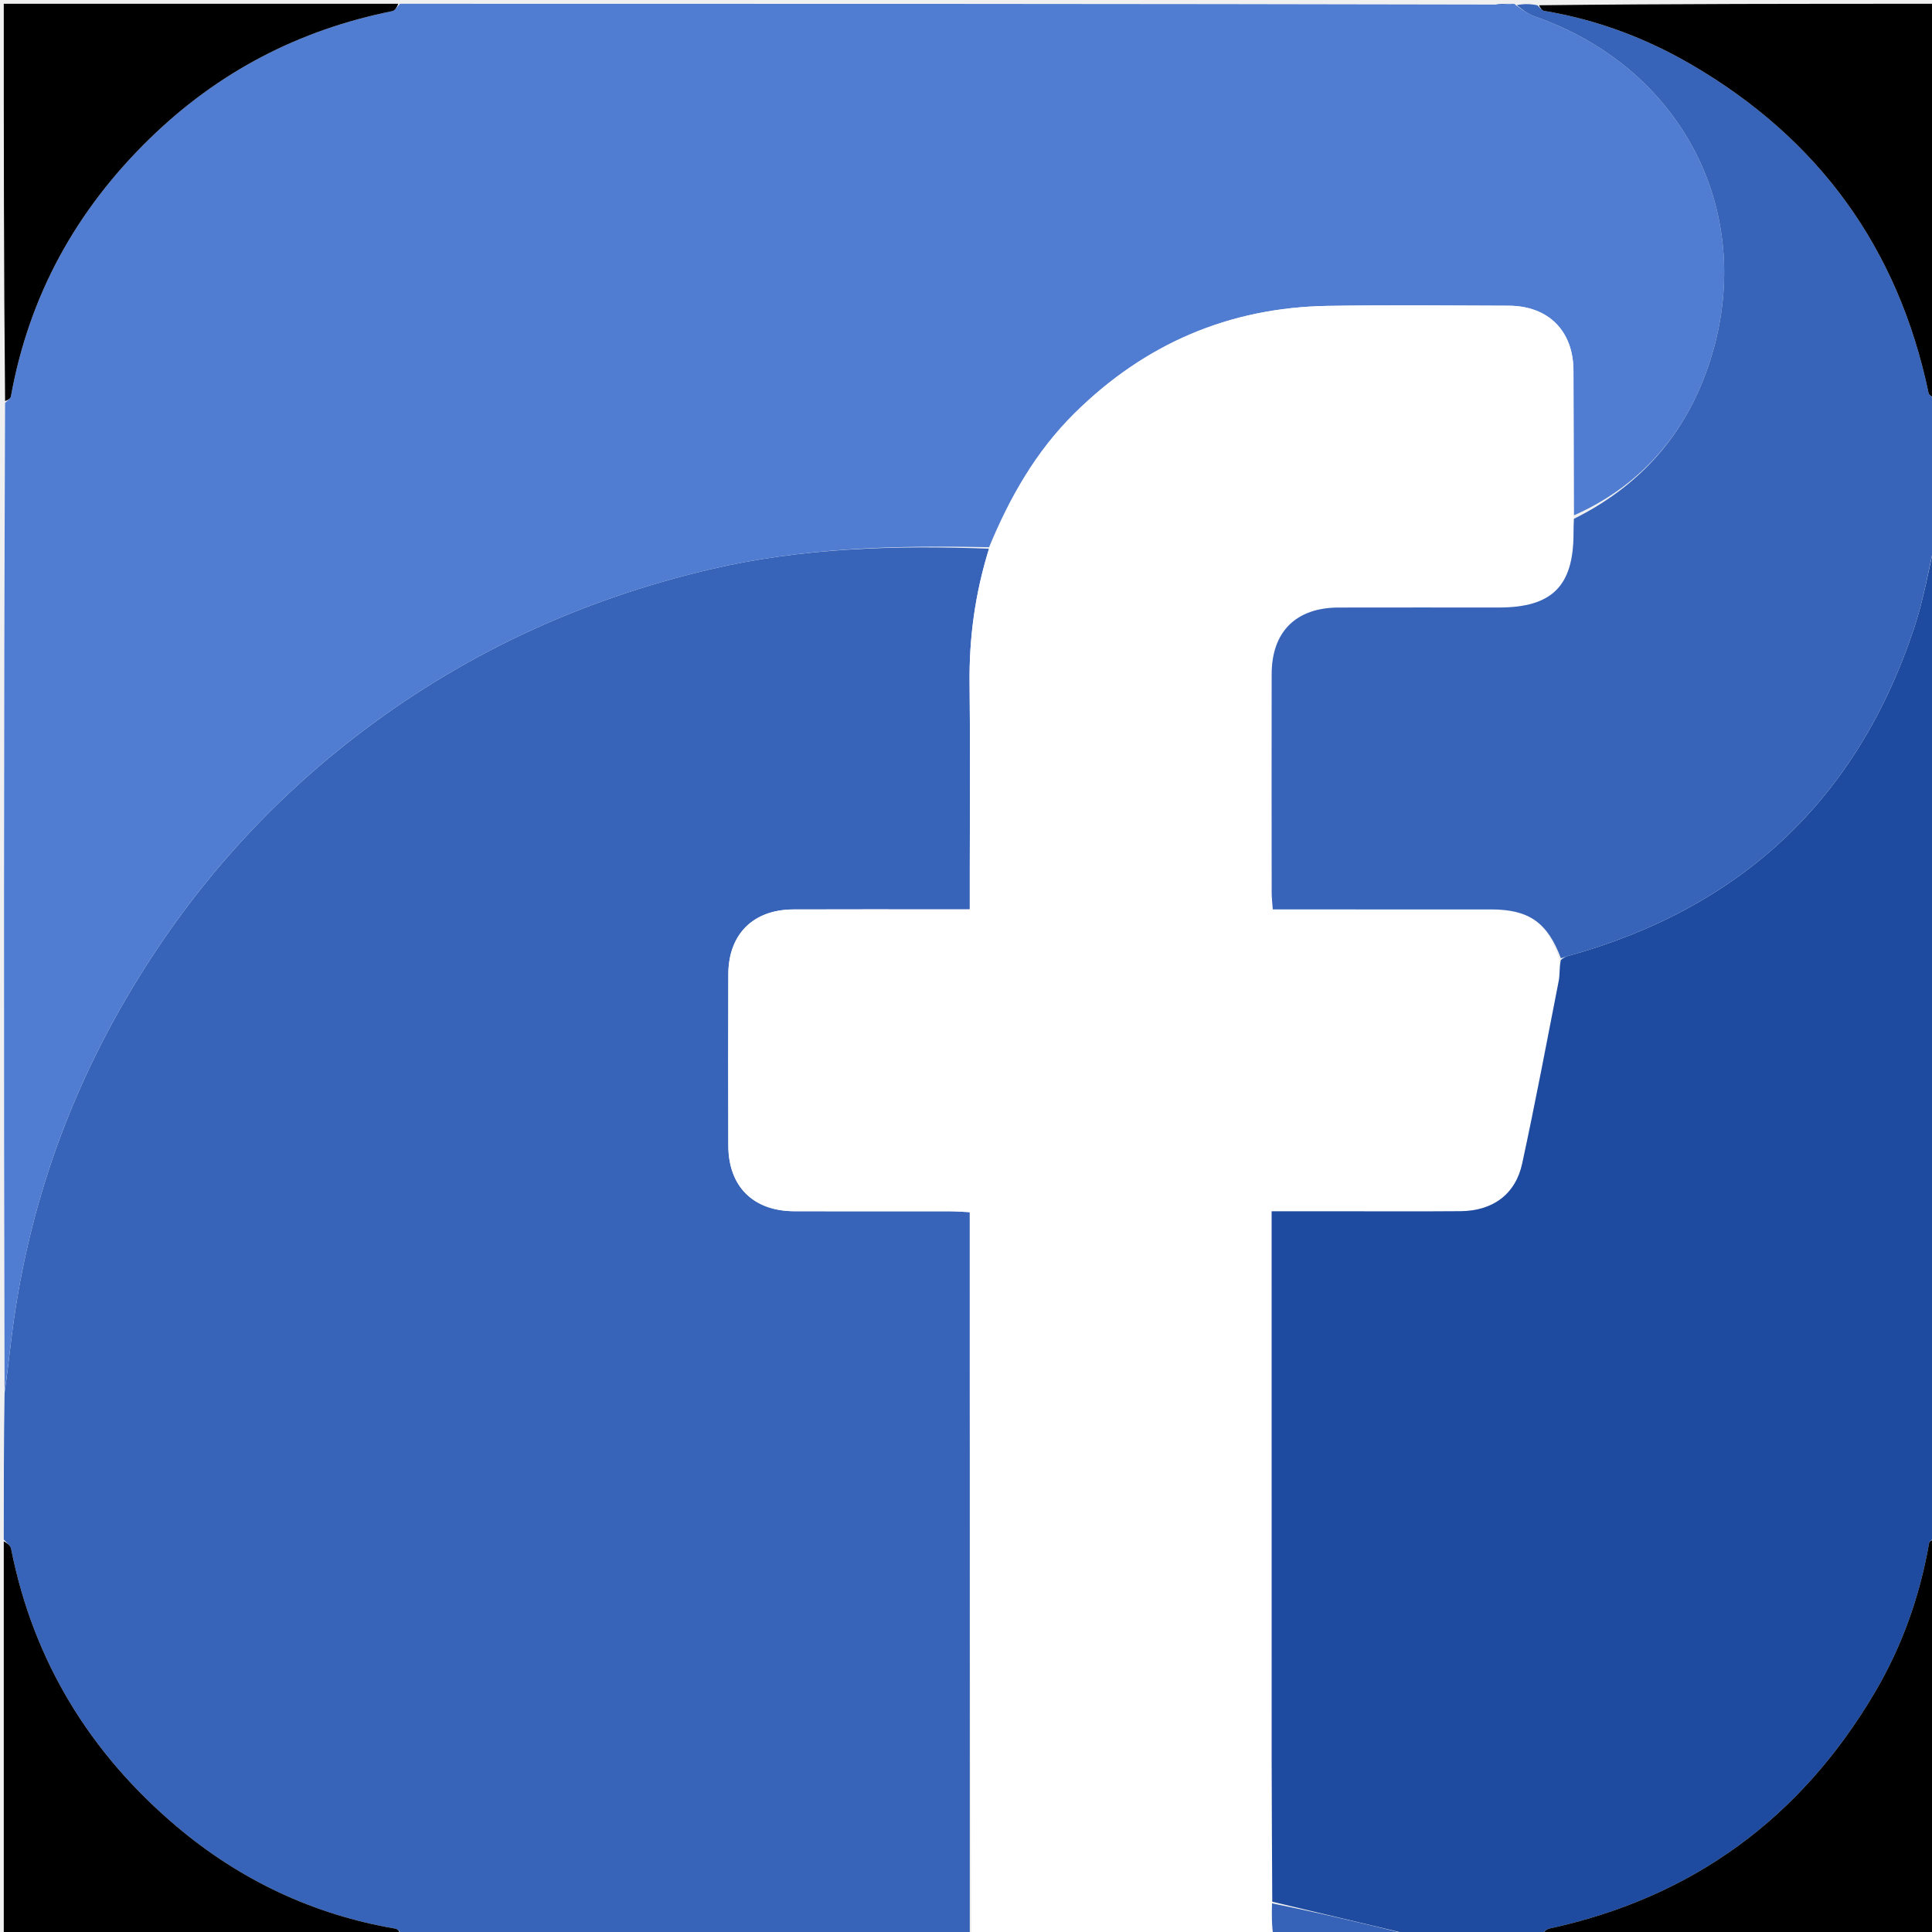
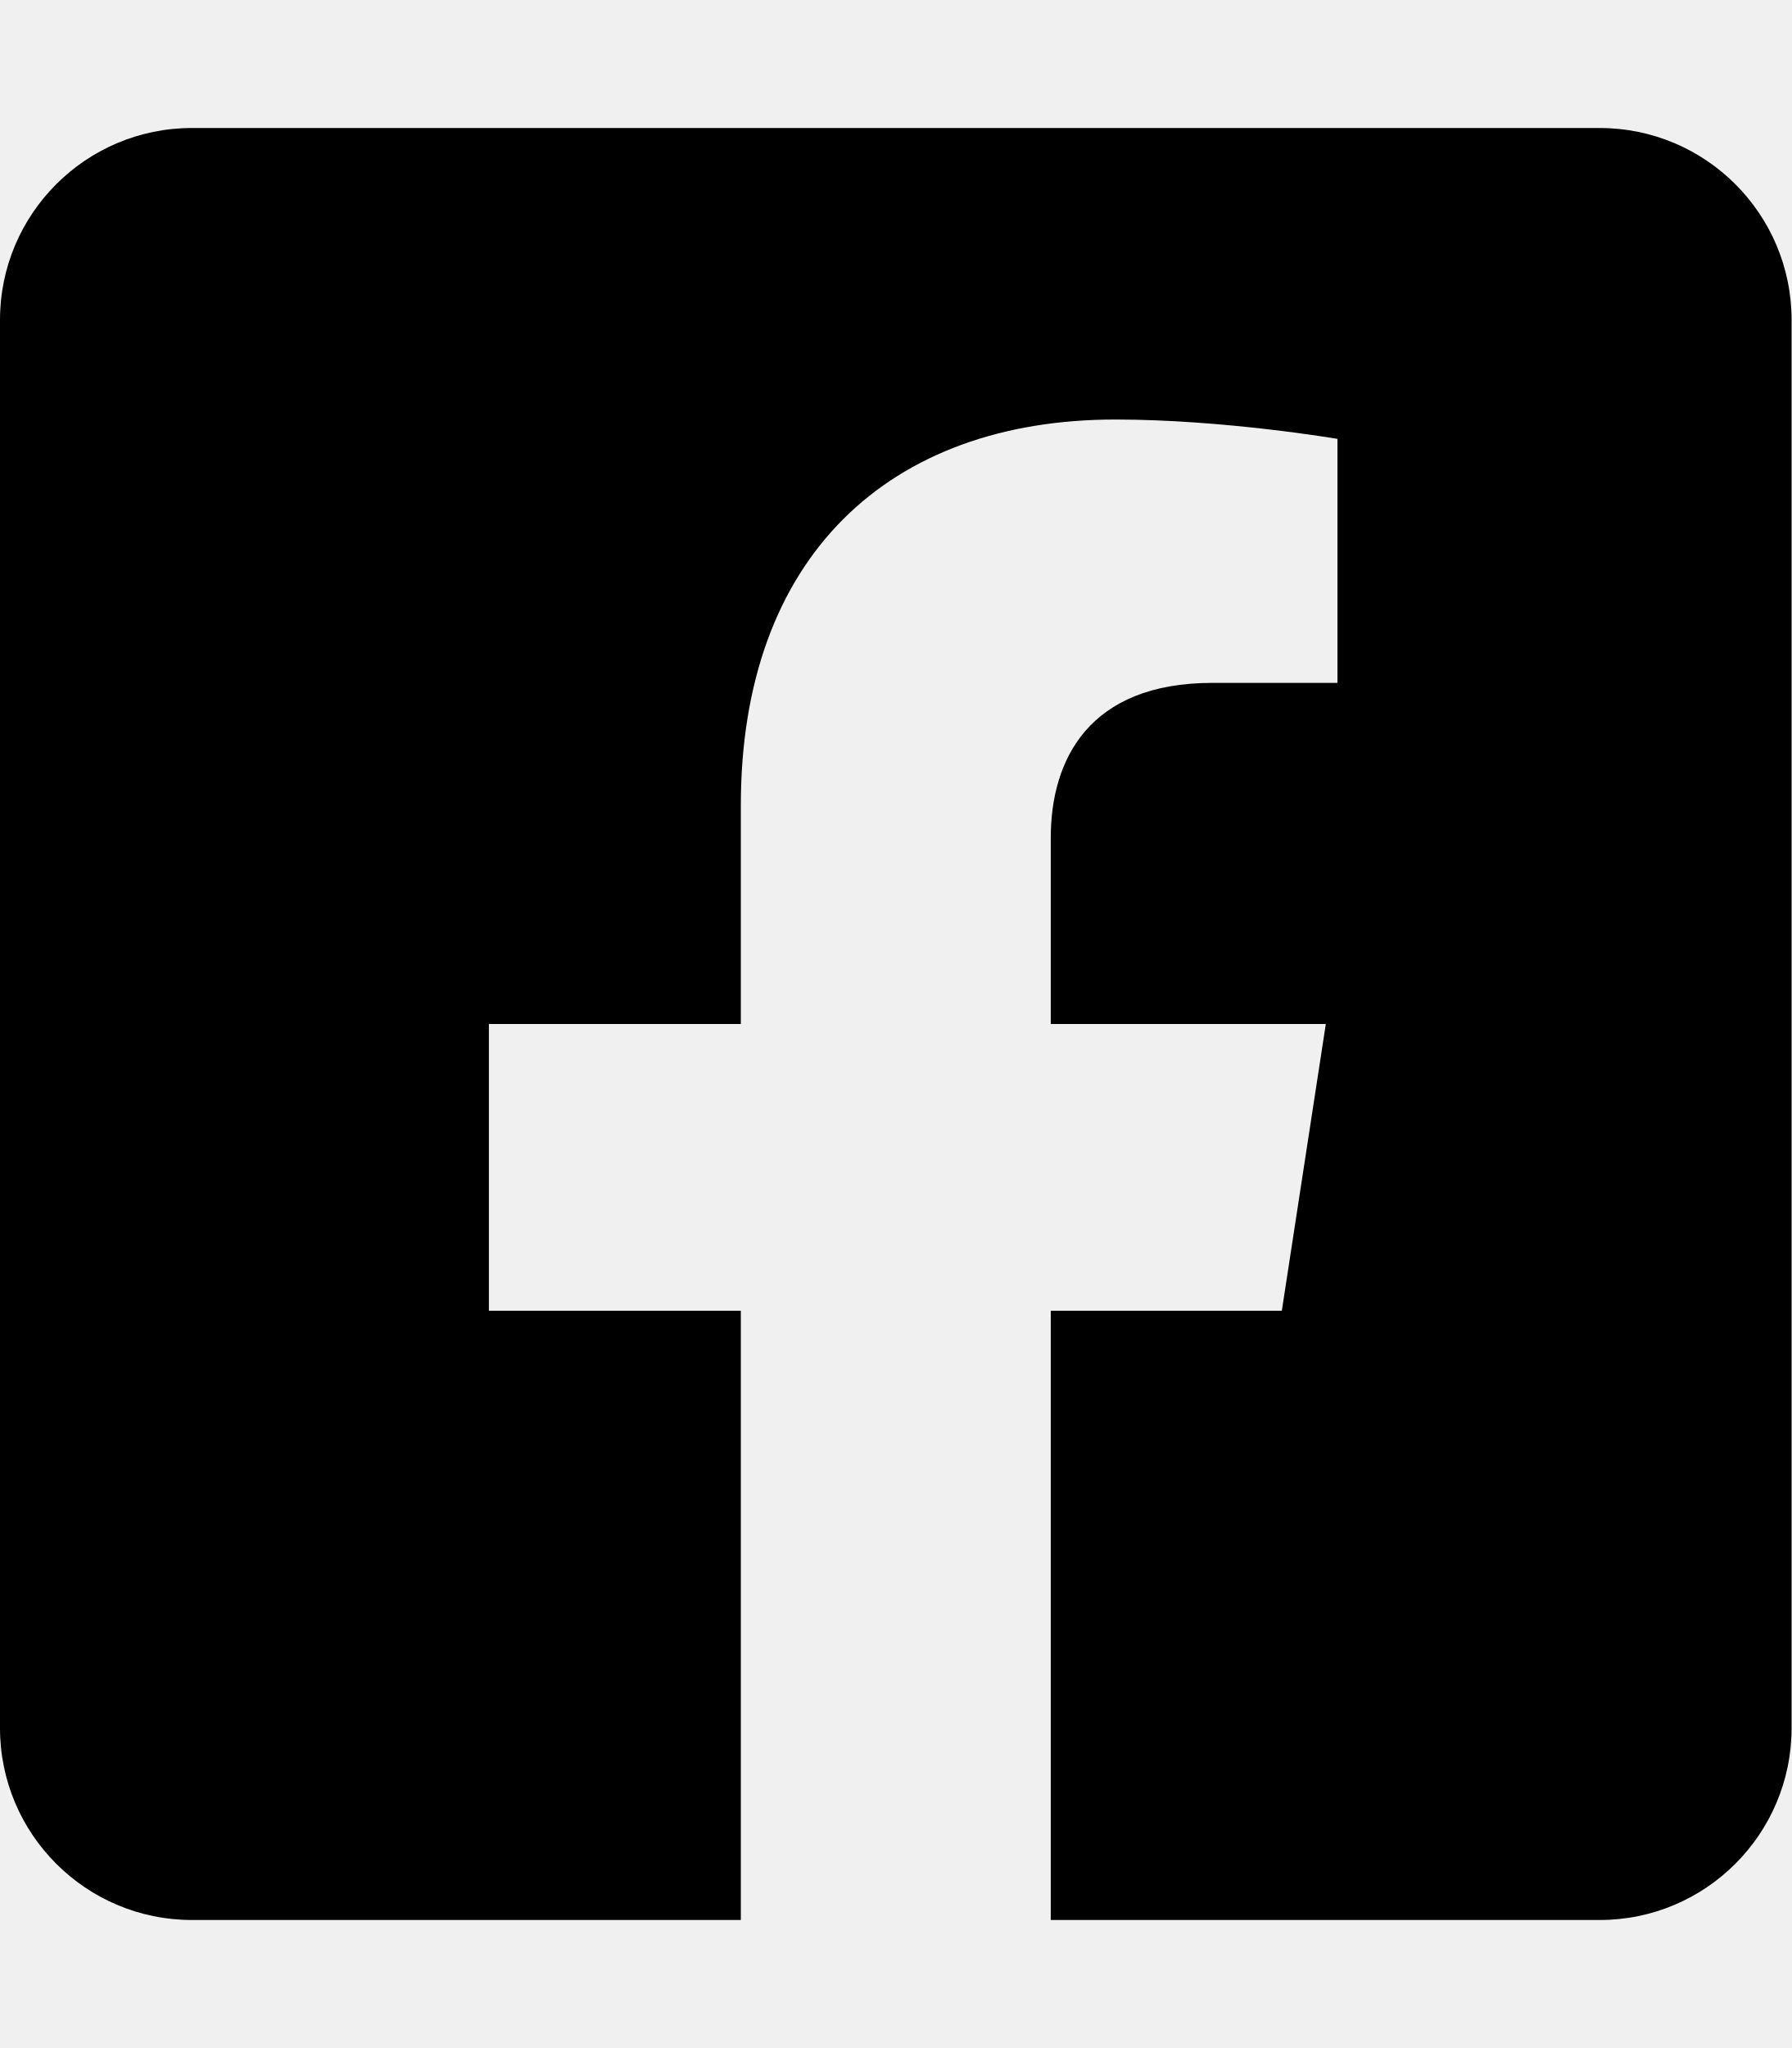
- <svg xmlns="http://www.w3.org/2000/svg" version="1.1" id="Layer_1" x="0px" y="0px" width="100%" viewBox="0 0 512 512" enable-background="new 0 0 512 512" xml:space="preserve">
-   <path fill="#3764B9" opacity="1" stroke="none" d=" M257,513   C206.979,513 156.958,513 106.64,512.613   C105.84,511.844 105.38,511.21 104.828,511.117   C82.987,507.411 63.517,498.158 46.786,484.012   C23.874,464.641 8.8,440.164 2.933,410.4   C2.757,409.508 1.665,408.796 1,408   C1,395.312 1,382.625 1.213,369.123   C1.928,364.03 2.425,359.751 2.933,355.474   C6.839,322.601 17.288,291.901 34.104,263.444   C49.667,237.106 69.416,214.429 93.697,195.608   C121.953,173.704 153.474,159.044 188.178,150.885   C212.536,145.158 237.266,144.477 262.095,145.414   C258.395,157.318 256.799,169.097 256.948,181.201   C257.155,198.02 257,214.844 257,231.666   C257,234.621 257,237.577 257,241   C254.913,241 253.294,241 251.675,241   C237.851,241 224.027,240.957 210.204,241.014   C199.602,241.058 193.057,247.575 193.016,258.148   C192.957,273.304 192.966,288.46 193.012,303.616   C193.045,314.432 199.616,320.955 210.495,320.989   C224.319,321.033 238.143,320.993 251.966,321.01   C253.564,321.012 255.161,321.15 257,321.236   C257,385.46 257,449.23 257,513  z" />
-   <path fill="#507DD2" opacity="1" stroke="none" d=" M262.107,145.022   C237.266,144.477 212.536,145.158 188.178,150.885   C153.474,159.044 121.953,173.704 93.697,195.608   C69.416,214.429 49.667,237.106 34.104,263.444   C17.288,291.901 6.839,322.601 2.933,355.474   C2.425,359.751 1.928,364.03 1.213,368.654   C1,281.646 1,194.292 1.349,106.753   C2.107,106.068 2.784,105.616 2.885,105.06   C7.737,78.221 20.233,55.635 39.793,36.616   C57.935,18.976 79.278,7.915 103.962,2.948   C104.74,2.792 105.325,1.671 106,1   C202.354,1 298.708,1 395.8,1.216   C398.025,1.288 399.512,1.144 401,1   C401,1 401.5,1 401.711,1.362   C403.48,2.599 404.95,3.733 406.612,4.311   C447.151,18.415 466.834,58.923 452.015,99.027   C445.673,116.19 433.971,129.117 417.106,136.572   C417.024,123.456 417.058,110.807 416.985,98.158   C416.924,87.648 410.322,81.053 399.792,81.016   C383.815,80.961 367.833,80.8 351.86,81.064   C325.697,81.495 303.332,91.134 284.731,109.547   C274.505,119.669 267.554,131.861 262.107,145.022  z" />
-   <path fill="#FFFFFF" opacity="1" stroke="none" d=" M262.095,145.414   C267.554,131.861 274.505,119.669 284.731,109.547   C303.332,91.134 325.697,81.495 351.86,81.064   C367.833,80.8 383.815,80.961 399.792,81.016   C410.322,81.053 416.924,87.648 416.985,98.158   C417.058,110.807 417.024,123.456 417.036,137.024   C417.024,139.109 417.004,140.274 417.001,141.44   C416.975,155.357 411.266,160.998 397.191,161   C383.037,161.002 368.883,160.975 354.729,161.009   C343.456,161.035 337.031,167.406 337.01,178.615   C336.975,197.931 336.994,217.247 337.013,236.562   C337.014,237.986 337.194,239.409 337.303,241   C356.896,241 376.035,240.988 395.175,241.005   C405.266,241.013 410.128,244.535 413.278,254.494   C413.212,256.602 413.398,258.308 413.084,259.915   C409.927,276.076 406.876,292.26 403.394,308.351   C401.626,316.52 395.576,320.906 387.07,320.975   C375.741,321.067 364.41,320.999 353.079,321   C347.813,321 342.547,321 337,321   C337,323.414 337,325.221 337,327.029   C337,373.684 336.989,420.338 337.008,466.993   C337.013,479.32 337.11,491.646 337.097,504.42   C337.019,507.578 337.01,510.289 337,513   C310.646,513 284.292,513 257.469,513   C257,449.23 257,385.46 257,321.236   C255.161,321.15 253.564,321.012 251.966,321.01   C238.143,320.993 224.319,321.033 210.495,320.989   C199.616,320.955 193.045,314.432 193.012,303.616   C192.966,288.46 192.957,273.304 193.016,258.148   C193.057,247.575 199.602,241.058 210.204,241.014   C224.027,240.957 237.851,241 251.675,241   C253.294,241 254.913,241 257,241   C257,237.577 257,234.621 257,231.666   C257,214.844 257.155,198.02 256.948,181.201   C256.799,169.097 258.395,157.318 262.095,145.414  z" />
-   <path fill="#1E4BA0" opacity="1" stroke="none" d=" M337.166,503.973   C337.11,491.646 337.013,479.32 337.008,466.993   C336.989,420.338 337,373.684 337,327.029   C337,325.221 337,323.414 337,321   C342.547,321 347.813,321 353.079,321   C364.41,320.999 375.741,321.067 387.07,320.975   C395.576,320.906 401.626,316.52 403.394,308.351   C406.876,292.26 409.927,276.076 413.084,259.915   C413.398,258.308 413.212,256.602 413.634,254.407   C414.481,253.708 414.945,253.518 415.424,253.385   C461.567,240.629 492.36,211.616 507.361,166.133   C509.839,158.619 511.15,150.721 513,143   C513,231.021 513,319.042 512.601,407.455   C511.87,408.191 511.305,408.494 511.237,408.884   C508.793,422.917 504.123,436.155 496.895,448.433   C477.223,481.846 448.529,502.859 410.552,511.094   C409.608,511.298 408.846,512.346 408,513   C396.979,513 385.958,513 374.135,512.786   C361.277,509.706 349.221,506.839 337.166,503.973  z" />
-   <path fill="#3764B9" opacity="1" stroke="none" d=" M513,142.531   C511.15,150.721 509.839,158.619 507.361,166.133   C492.36,211.616 461.567,240.629 415.424,253.385   C414.945,253.518 414.481,253.708 413.653,253.958   C410.128,244.535 405.266,241.013 395.175,241.005   C376.035,240.988 356.896,241 337.303,241   C337.194,239.409 337.014,237.986 337.013,236.562   C336.994,217.247 336.975,197.931 337.01,178.615   C337.031,167.406 343.456,161.035 354.729,161.009   C368.883,160.975 383.037,161.002 397.191,161   C411.266,160.998 416.975,155.357 417.001,141.44   C417.004,140.274 417.024,139.109 417.106,137.491   C433.971,129.117 445.673,116.19 452.015,99.027   C466.834,58.923 447.151,18.415 406.612,4.311   C404.95,3.733 403.48,2.599 401.961,1.362   C403.714,1 405.429,1 407.426,1.392   C408.213,2.163 408.675,2.793 409.226,2.885   C423.091,5.192 436.068,10.04 448.16,17.077   C481.972,36.755 503.032,65.733 511.082,104.101   C511.236,104.835 512.34,105.371 513,106   C513,118.021 513,130.042 513,142.531  z" />
-   <path fill="#000000" opacity="1" stroke="none" d=" M513,105.531   C512.34,105.371 511.236,104.835 511.082,104.101   C503.032,65.733 481.972,36.755 448.16,17.077   C436.068,10.04 423.091,5.192 409.226,2.885   C408.675,2.793 408.213,2.163 407.855,1.392   C442.927,1 477.854,1 513,1   C513,35.687 513,70.375 513,105.531  z" />
-   <path fill="#000000" opacity="1" stroke="none" d=" M1,408.469   C1.665,408.796 2.757,409.508 2.933,410.4   C8.8,440.164 23.874,464.641 46.786,484.012   C63.517,498.158 82.987,507.411 104.828,511.117   C105.38,511.21 105.84,511.844 106.171,512.613   C71.073,513 36.146,513 1,513   C1,478.313 1,443.625 1,408.469  z" />
-   <path fill="#000000" opacity="1" stroke="none" d=" M408.469,513   C408.846,512.346 409.608,511.298 410.552,511.094   C448.529,502.859 477.223,481.846 496.895,448.433   C504.123,436.155 508.793,422.917 511.237,408.884   C511.305,408.494 511.87,408.191 512.601,407.924   C513,442.927 513,477.854 513,513   C478.313,513 443.625,513 408.469,513  z" />
-   <path fill="#000000" opacity="1" stroke="none" d=" M105.531,1   C105.325,1.671 104.74,2.792 103.962,2.948   C79.278,7.915 57.935,18.976 39.793,36.616   C20.233,55.635 7.737,78.221 2.885,105.06   C2.784,105.616 2.107,106.068 1.349,106.285   C1,71.073 1,36.146 1,1   C35.687,1 70.375,1 105.531,1  z" />
-   <path fill="#3663B8" opacity="1" stroke="none" d=" M337.097,504.42   C349.221,506.839 361.277,509.706 373.666,512.786   C361.979,513 349.958,513 337.469,513   C337.01,510.289 337.019,507.578 337.097,504.42  z" />
-   <path fill="#3764B9" opacity="1" stroke="none" d=" M400.583,1   C399.512,1.144 398.025,1.288 396.268,1.216   C397.389,1 398.778,1 400.583,1  z" />
+ <svg xmlns="http://www.w3.org/2000/svg" viewBox="0 0 448 512">
+   <path d="M400 32H48A48 48 0 0 0 0 80v352a48 48 0 0 0 48 48h137.25V327.69h-63V256h63v-54.64c0-62.15 37-96.48 93.67-96.48 27.14 0 55.52 4.84 55.52 4.84v61h-31.27c-30.81 0-40.42 19.12-40.42 38.73V256h68.78l-11 71.69h-57.78V480H400a48 48 0 0 0 48-48V80a48 48 0 0 0-48-48z" />
</svg>
